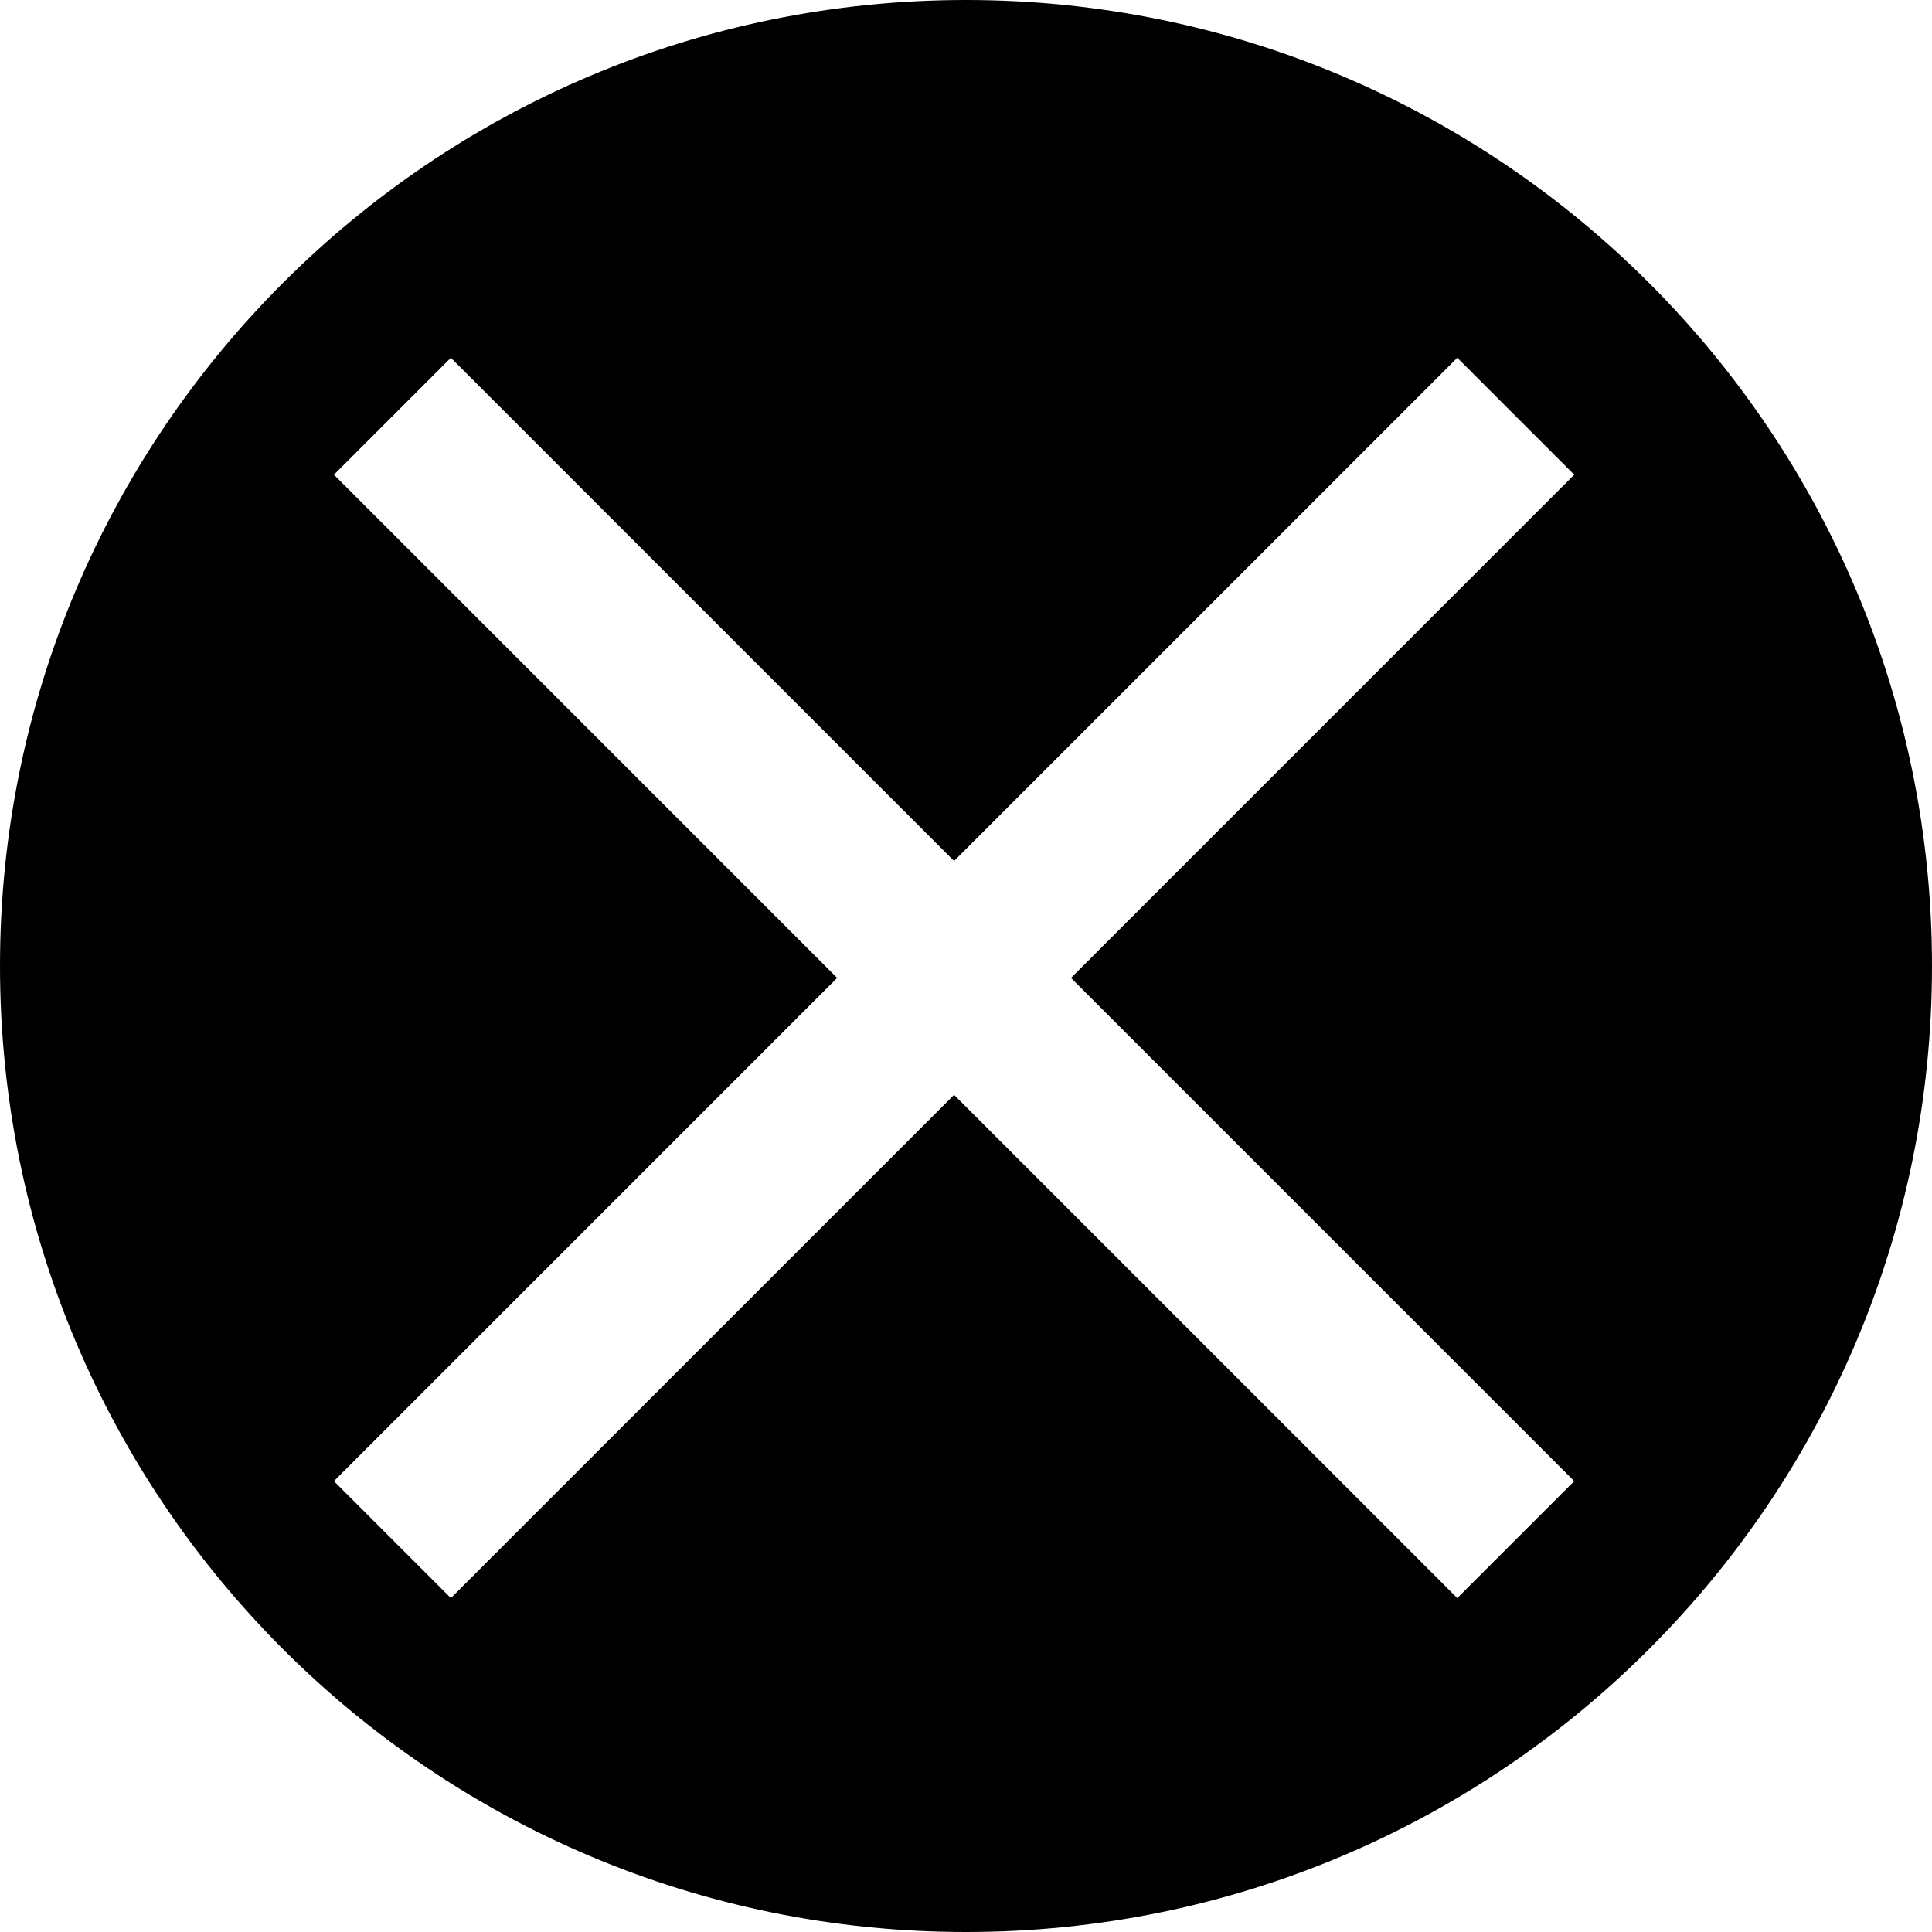
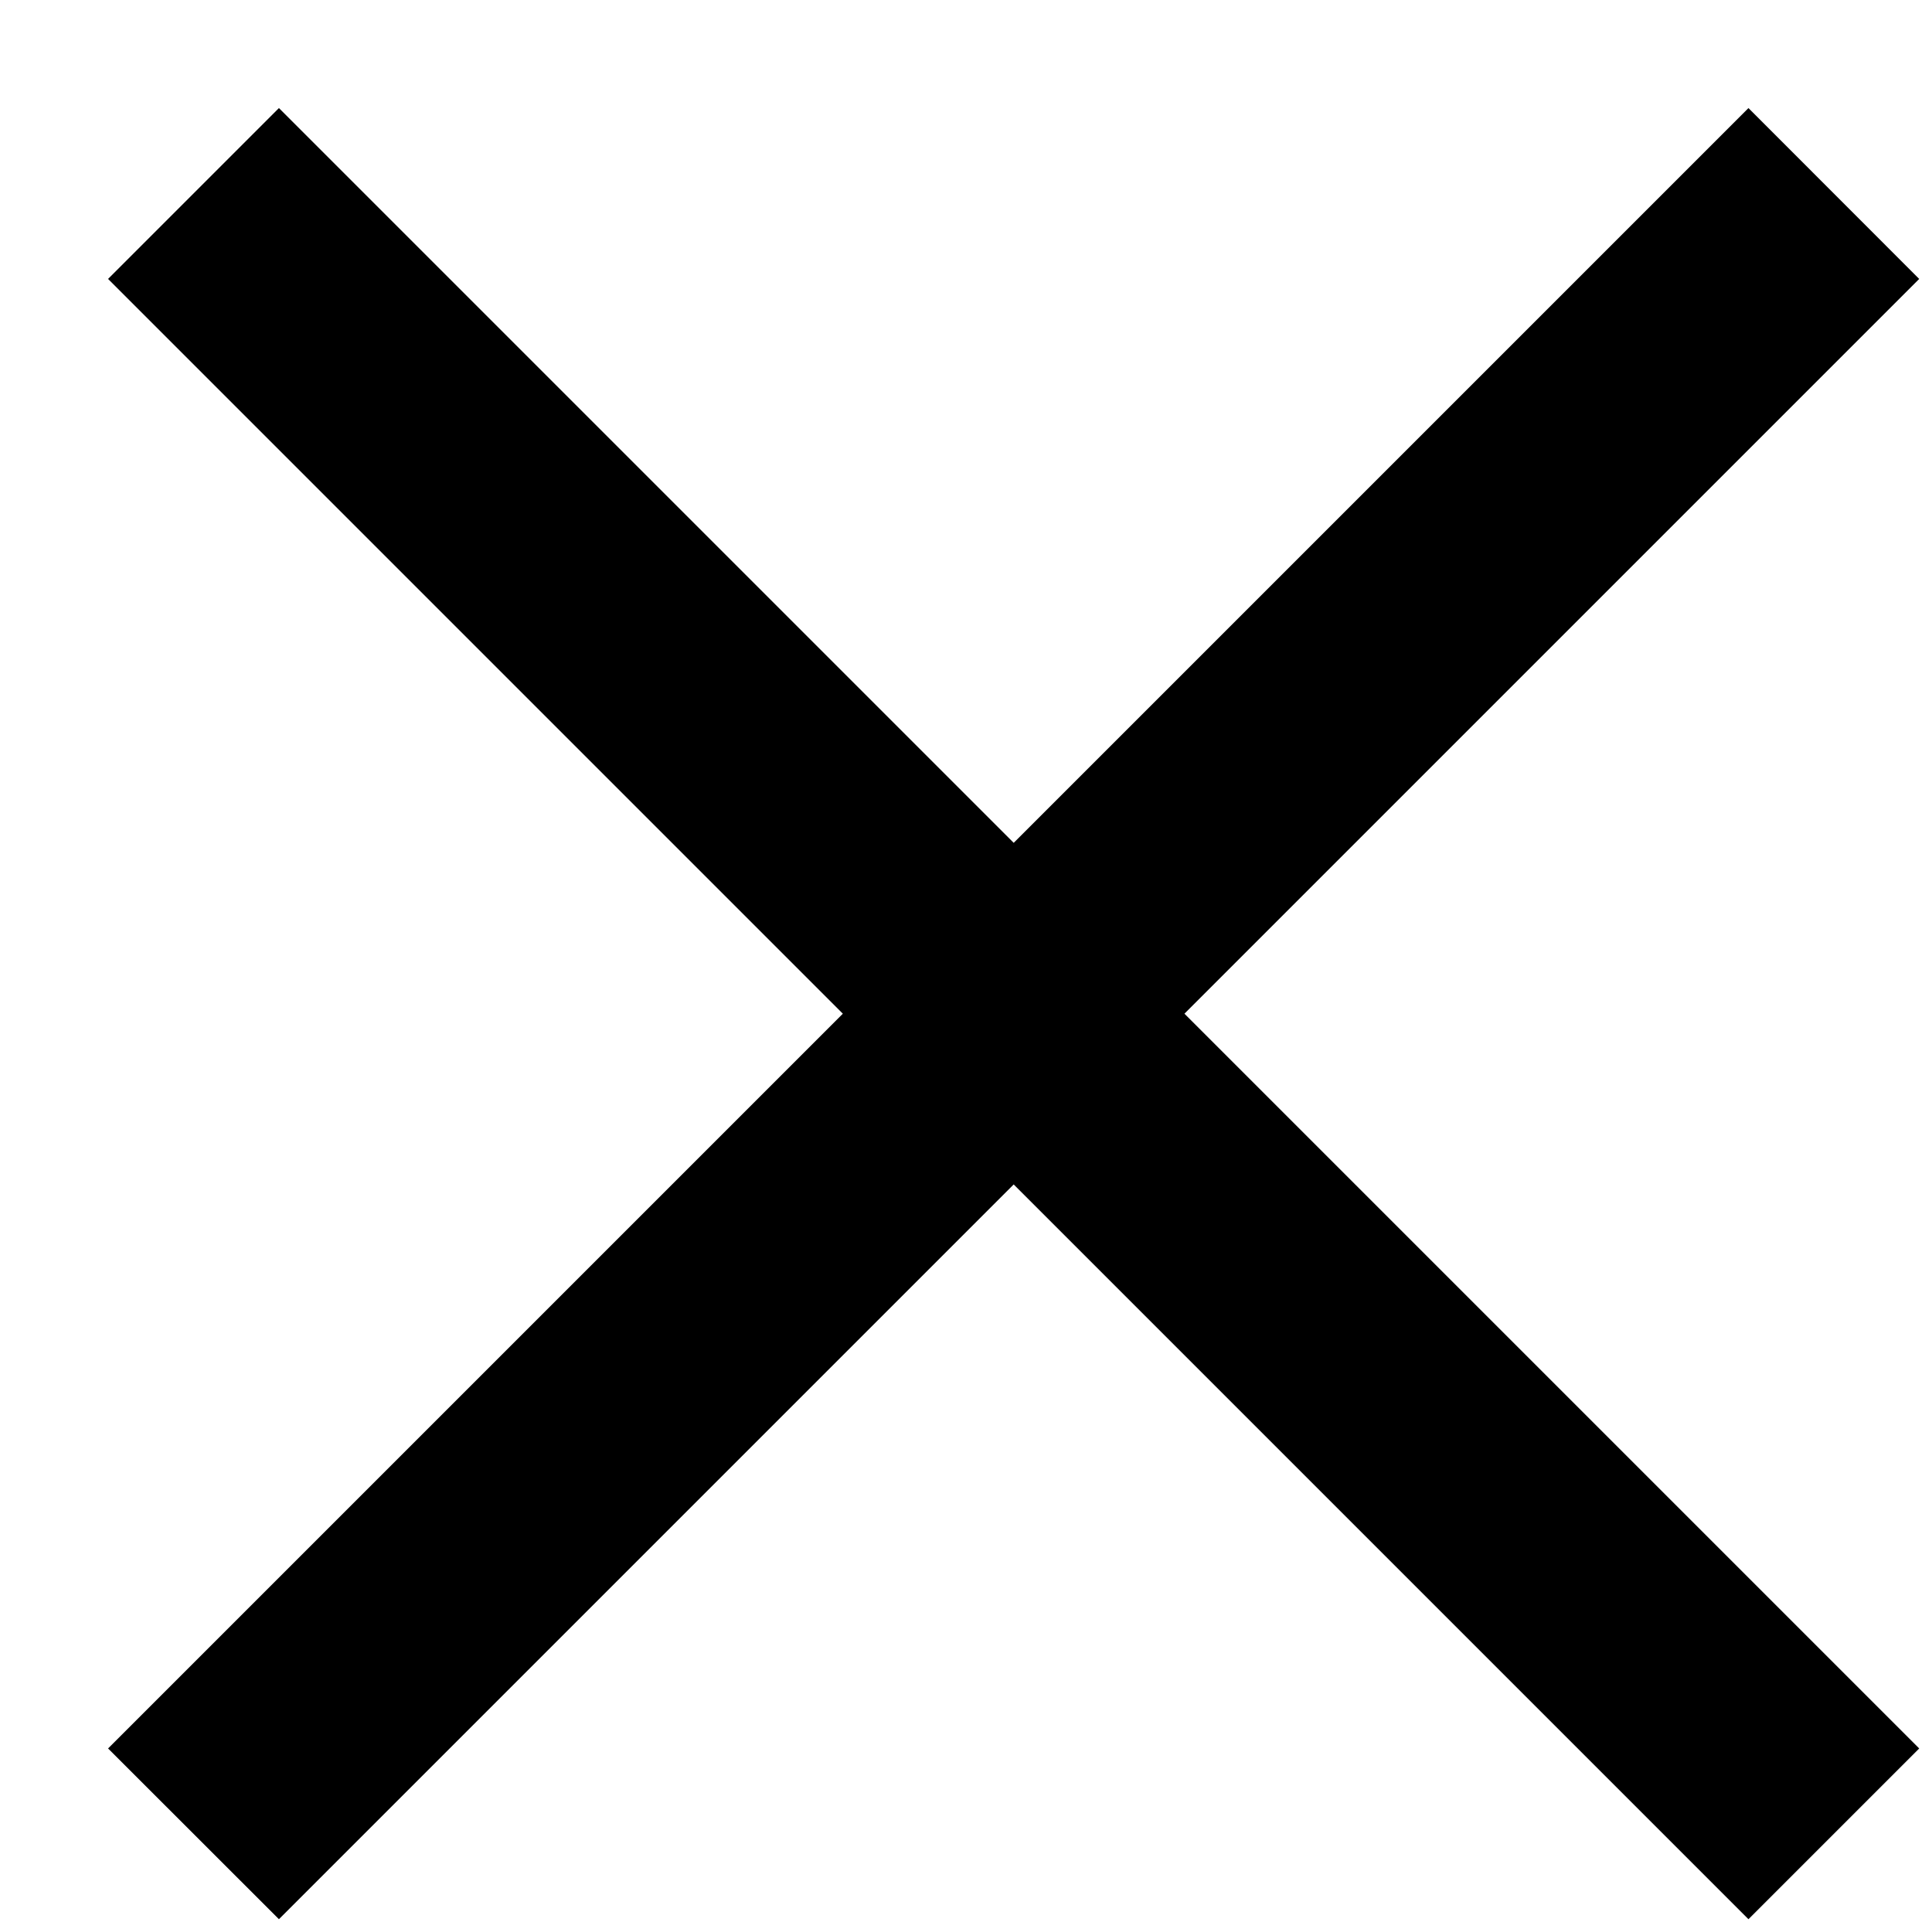
- <svg xmlns="http://www.w3.org/2000/svg" width="81px" height="81px" viewBox="0 0 81 81" version="1.1">
+ <svg xmlns="http://www.w3.org/2000/svg" width="16px" height="16px" viewBox="0 0 16 16" version="1.1">
  <defs />
  <g id="Page-1" stroke="none" stroke-width="1" fill="none" fill-rule="evenodd">
-     <g id="icon-search" transform="translate(-103, -1082)" fill="#000000">
-       <path d="M138.097,1123 L119.452,1104.355 L117,1101.903 L121.903,1097 L124.355,1099.452 L143,1118.097 L161.645,1099.452 L164.097,1097 L169,1101.903 L166.548,1104.355 L147.903,1123 L166.548,1141.645 L169,1144.097 L164.097,1149 L161.645,1146.548 L143,1127.903 L124.355,1146.548 L121.903,1149 L117,1144.097 L119.452,1141.645 L138.097,1123 Z M143.5,1163 C165.868,1163 184,1144.868 184,1122.5 C184,1100.132 165.868,1082 143.5,1082 C121.132,1082 103,1100.132 103,1122.5 C103,1144.868 121.132,1163 143.5,1163 Z" id="clear-icon-3" />
+     <g id="icon-search" transform="translate(-51, -960)" fill="#000000">
+       <g id="sizing" transform="translate(51, 388)">
+         <path d="M6.98,580.395 L1.602,575.017 L0.895,574.31 L2.31,572.895 L3.017,573.602 L8.395,578.98 L13.773,573.602 L14.48,572.895 L15.894,574.31 L15.187,575.017 L9.809,580.395 L15.187,585.773 L15.894,586.48 L14.48,587.894 L13.773,587.187 L8.395,581.809 L3.017,587.187 L2.31,587.894 L0.895,586.48 L1.602,585.773 L6.98,580.395 Z" id="clear-icon-3" />
+       </g>
    </g>
  </g>
</svg>
